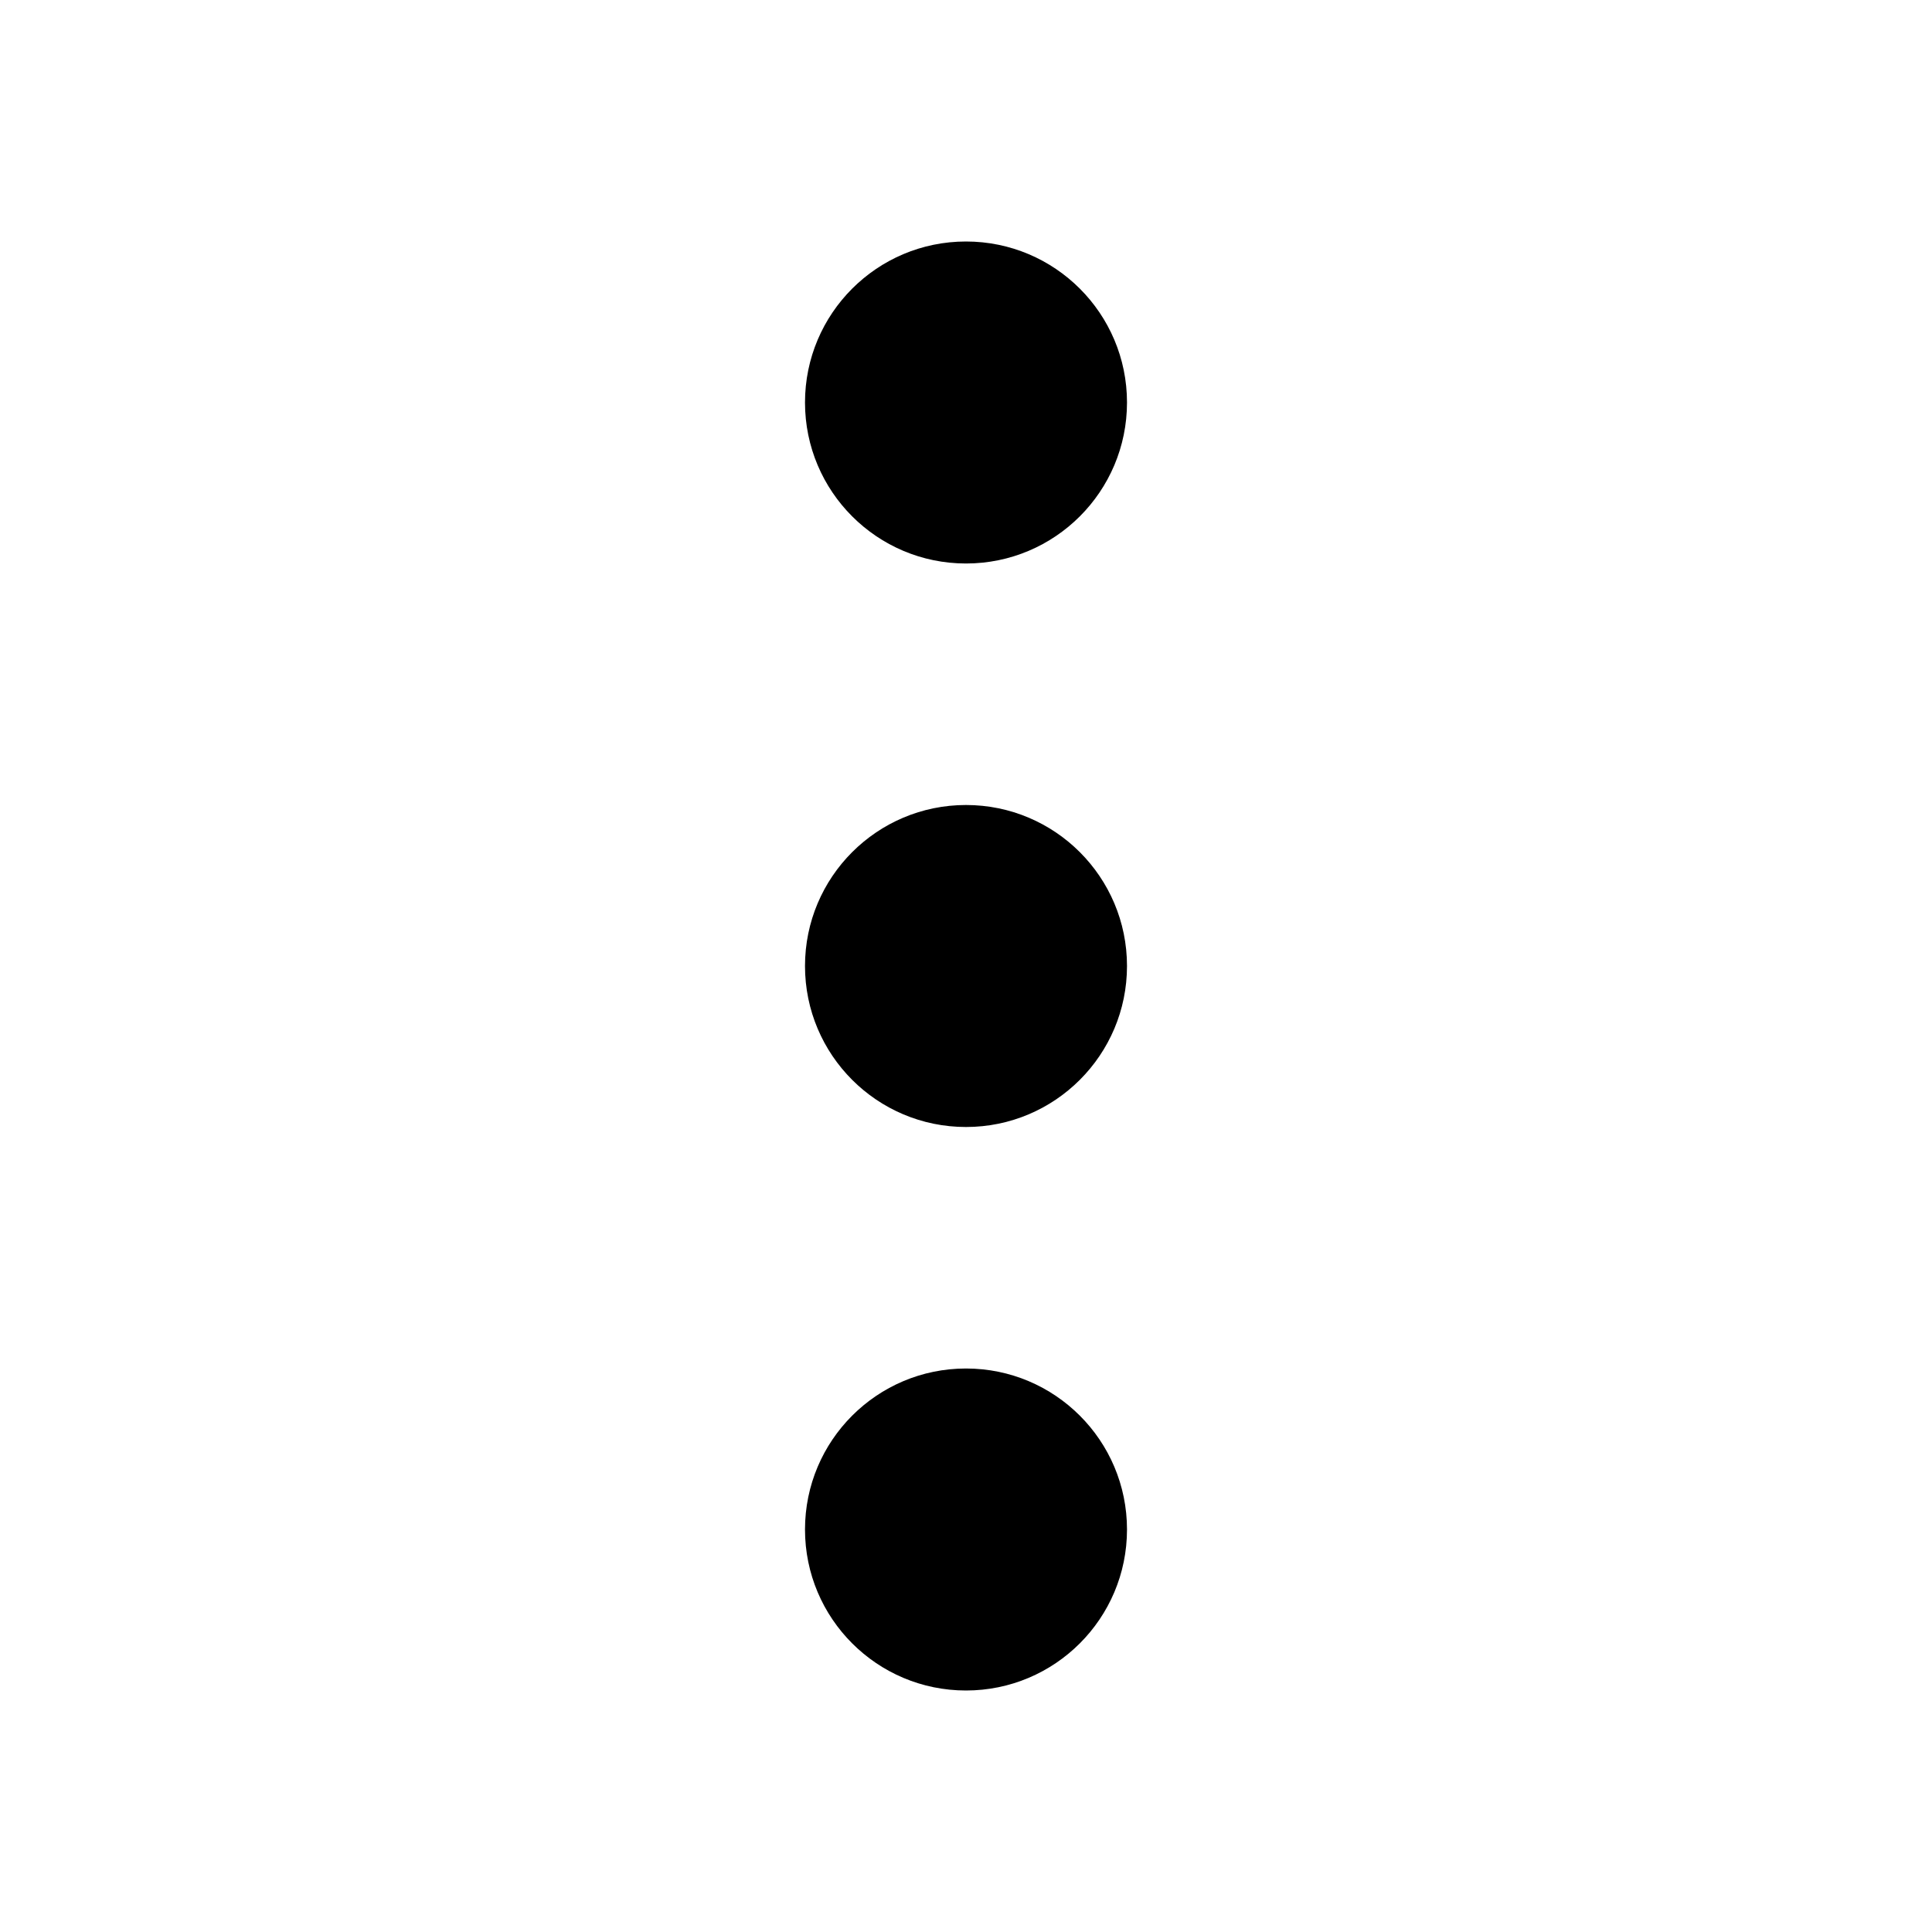
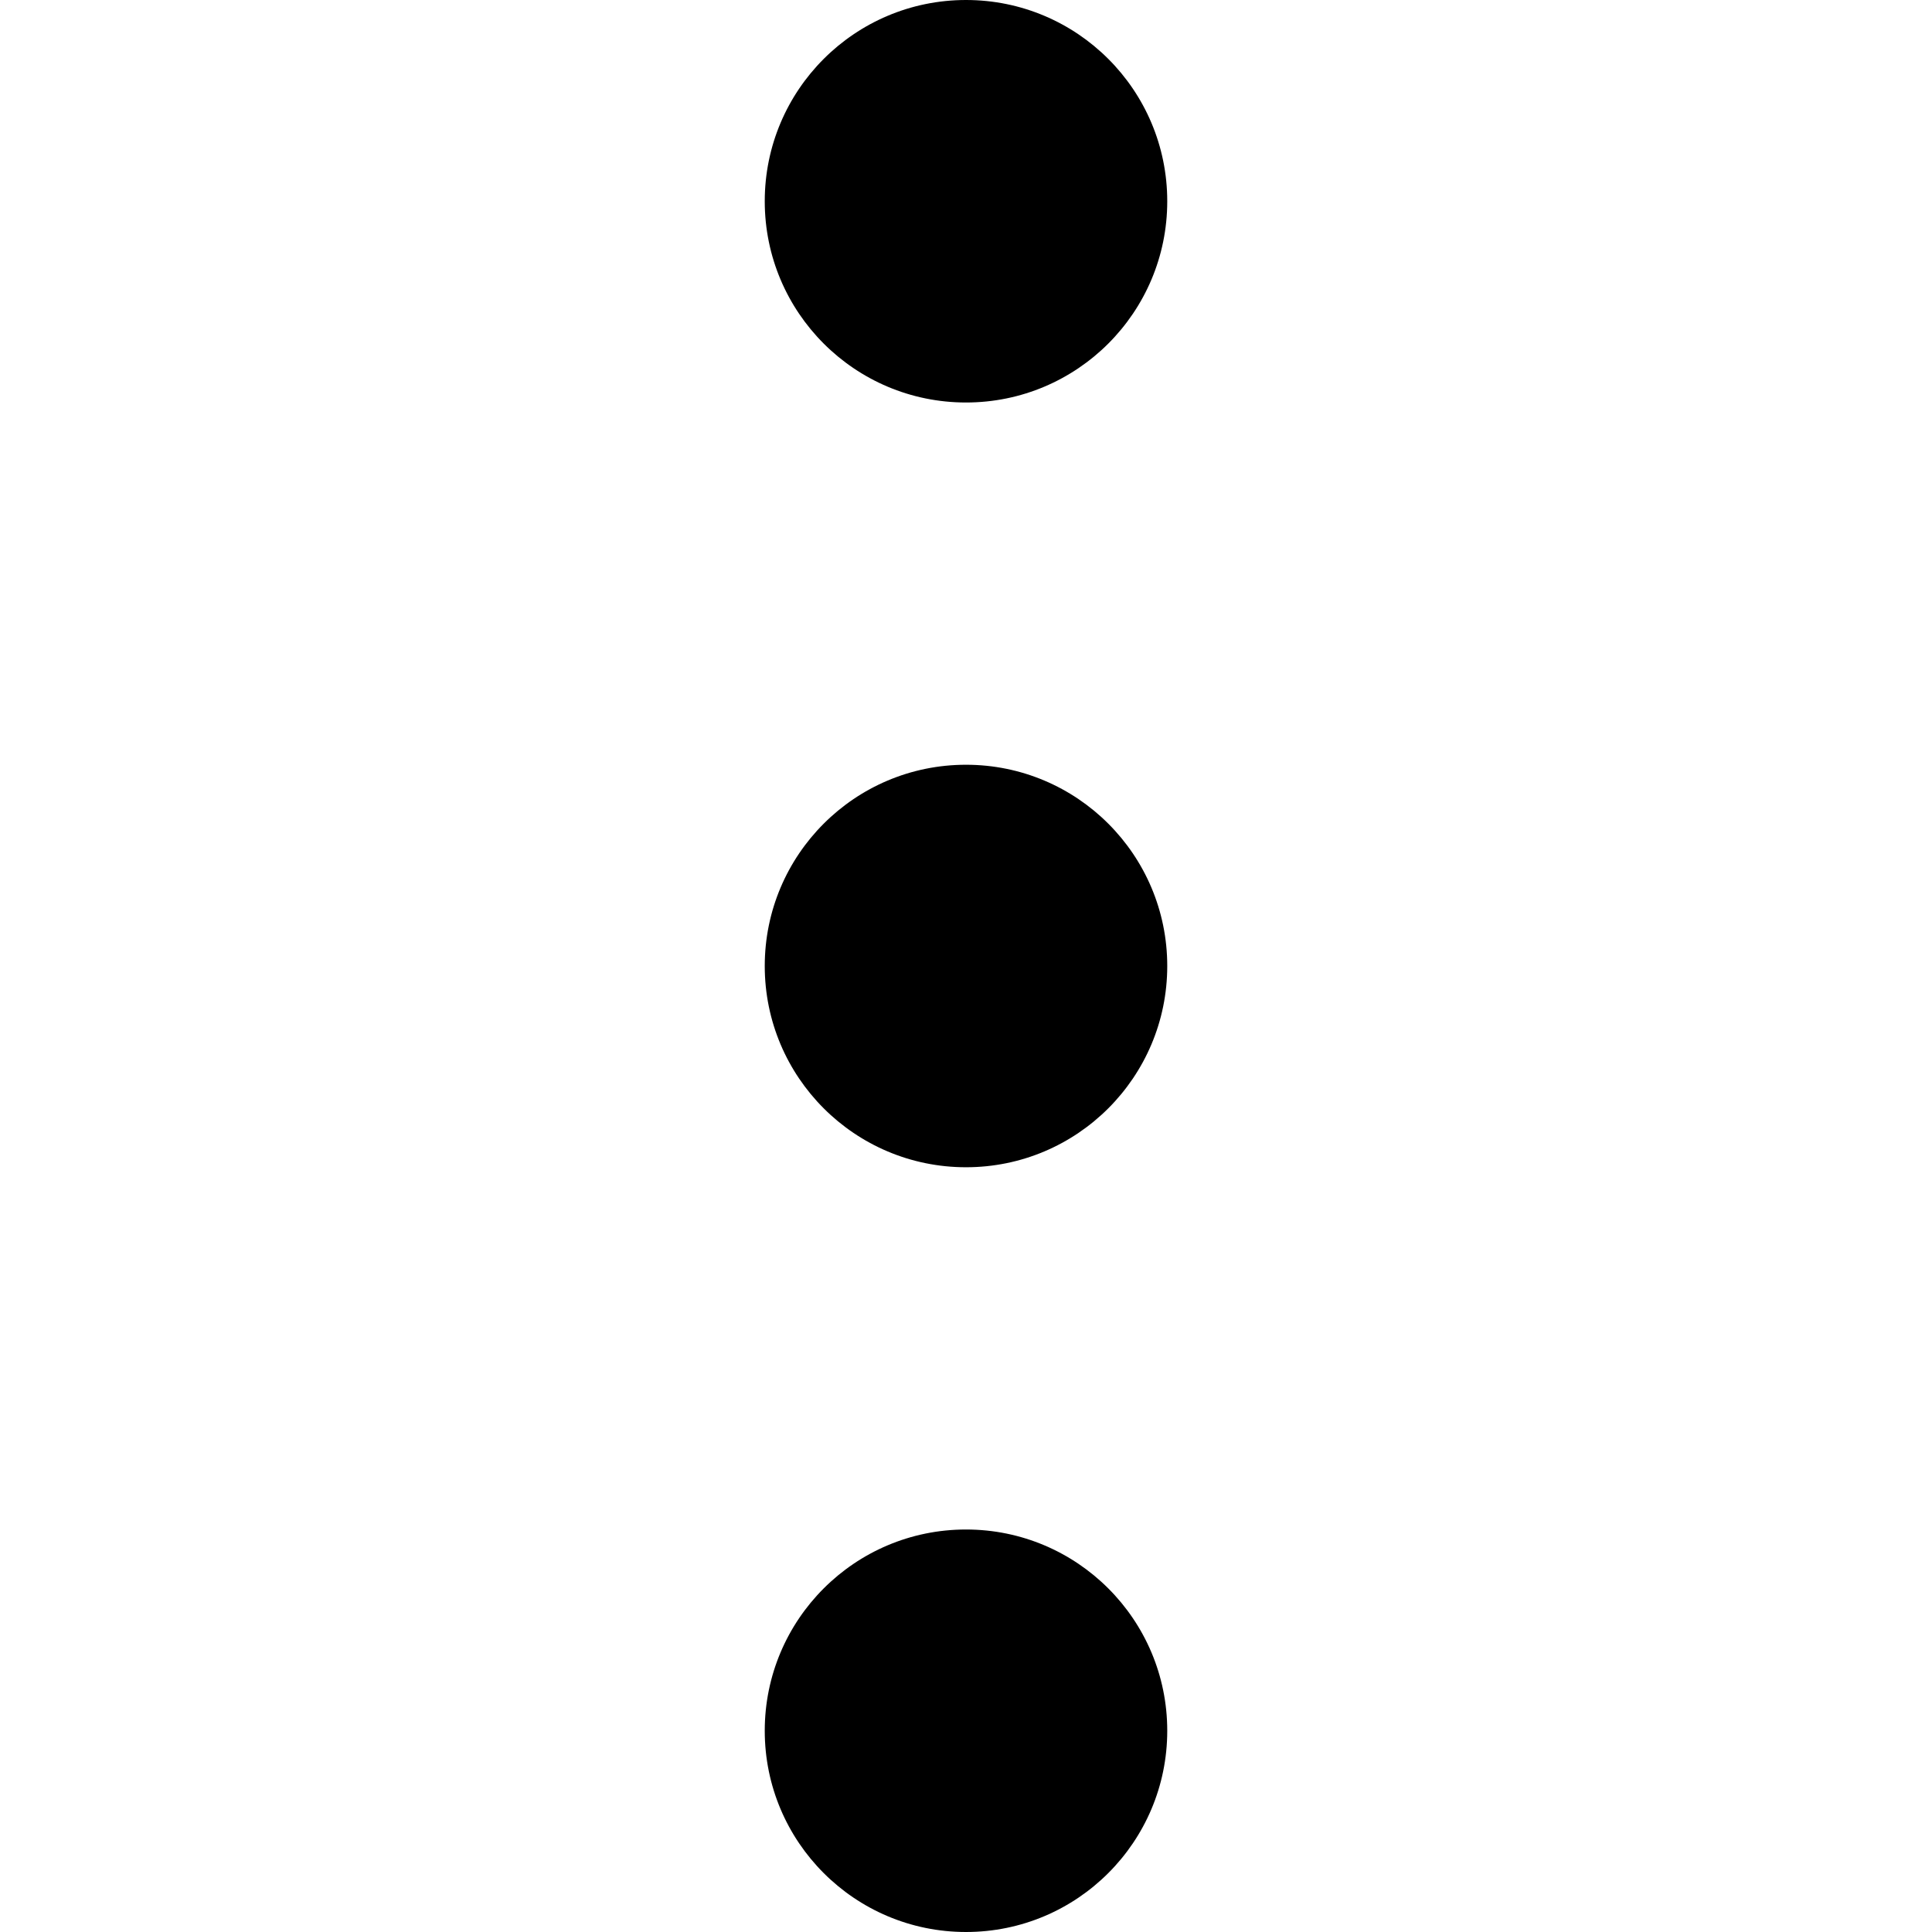
<svg xmlns="http://www.w3.org/2000/svg" width="24" height="24" viewBox="0 0 24 24" fill="none">
-   <circle cx="12" cy="5" r="2" fill="black" />
-   <circle cx="12" cy="12" r="2" fill="black" />
-   <circle cx="12" cy="19" r="2" fill="black" />
+   <path d="M12 5C13.381 5 14.5 3.881 14.5 2.5C14.5 1.119 13.381 0 12 0C10.619 0 9.5 1.119 9.5 2.5C9.5 3.881 10.619 5 12 5Z" fill="black" />
+   <path d="M12 14.5C13.381 14.5 14.5 13.381 14.5 12C14.5 10.619 13.381 9.5 12 9.5C10.619 9.5 9.5 10.619 9.5 12C9.5 13.381 10.619 14.5 12 14.5Z" fill="black" />
+   <path d="M12 24C13.381 24 14.5 22.881 14.5 21.5C14.5 20.119 13.381 19 12 19C10.619 19 9.5 20.119 9.5 21.5C9.5 22.881 10.619 24 12 24Z" fill="black" />
</svg>
